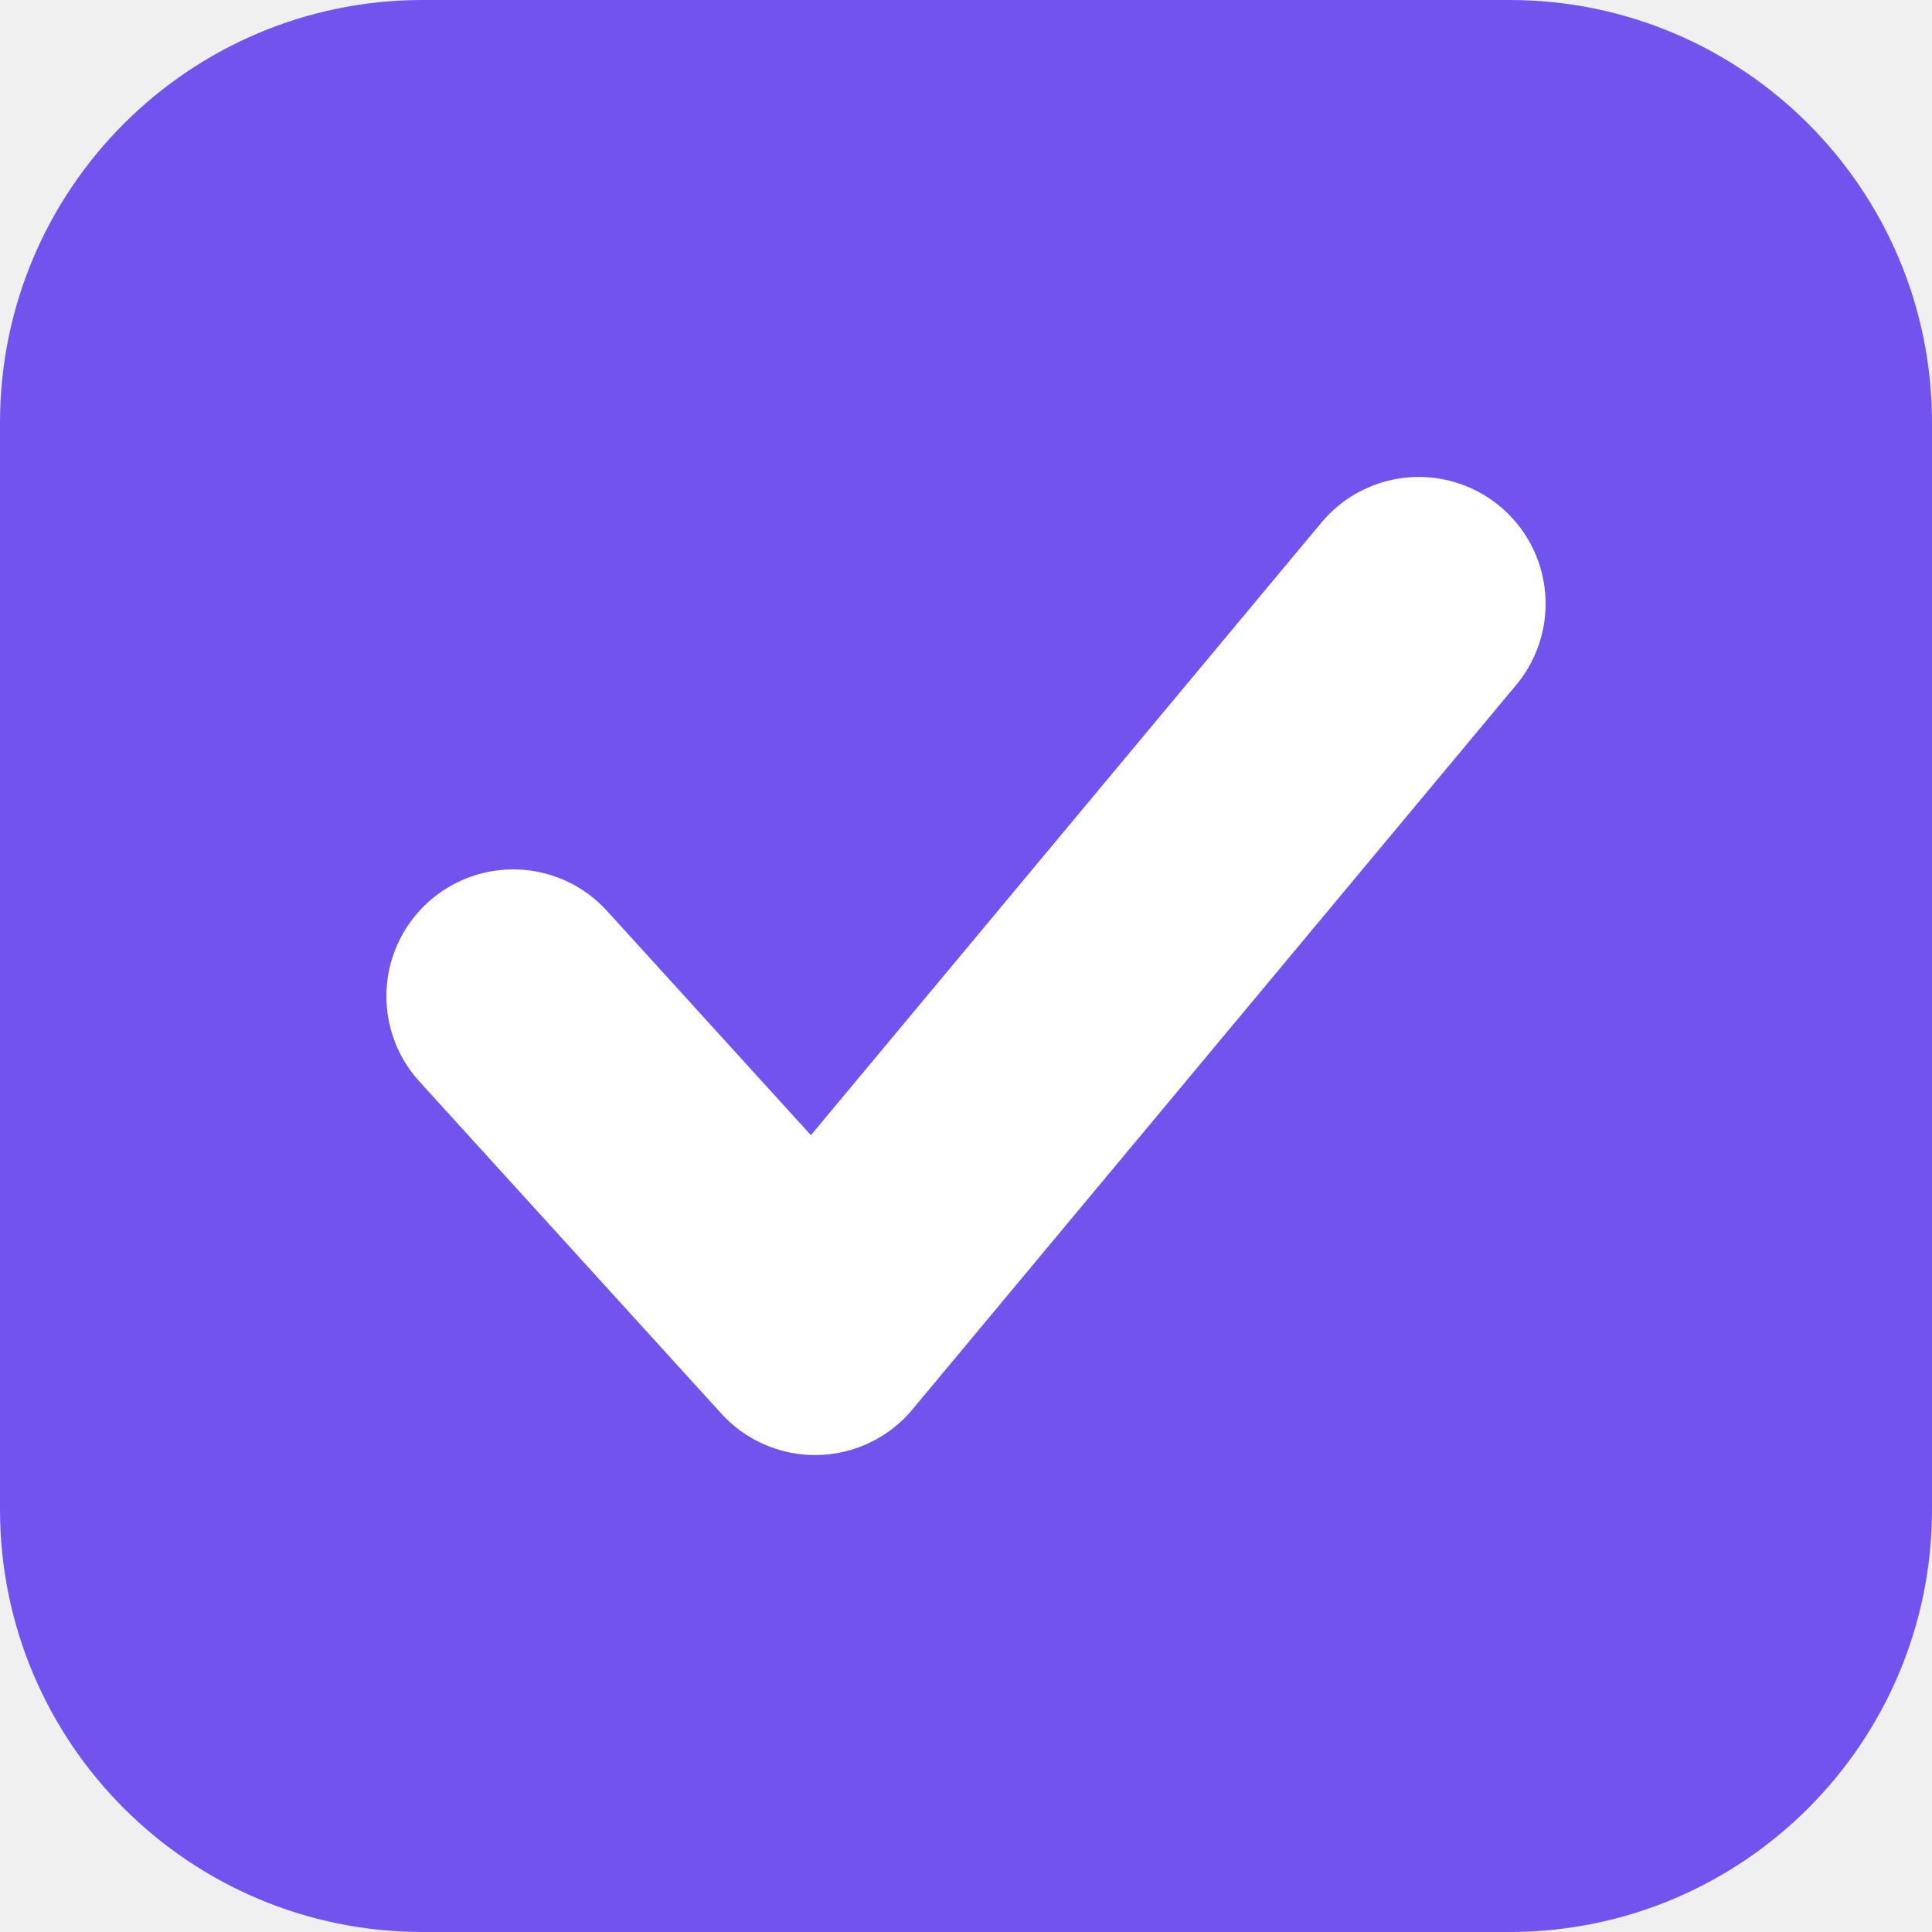
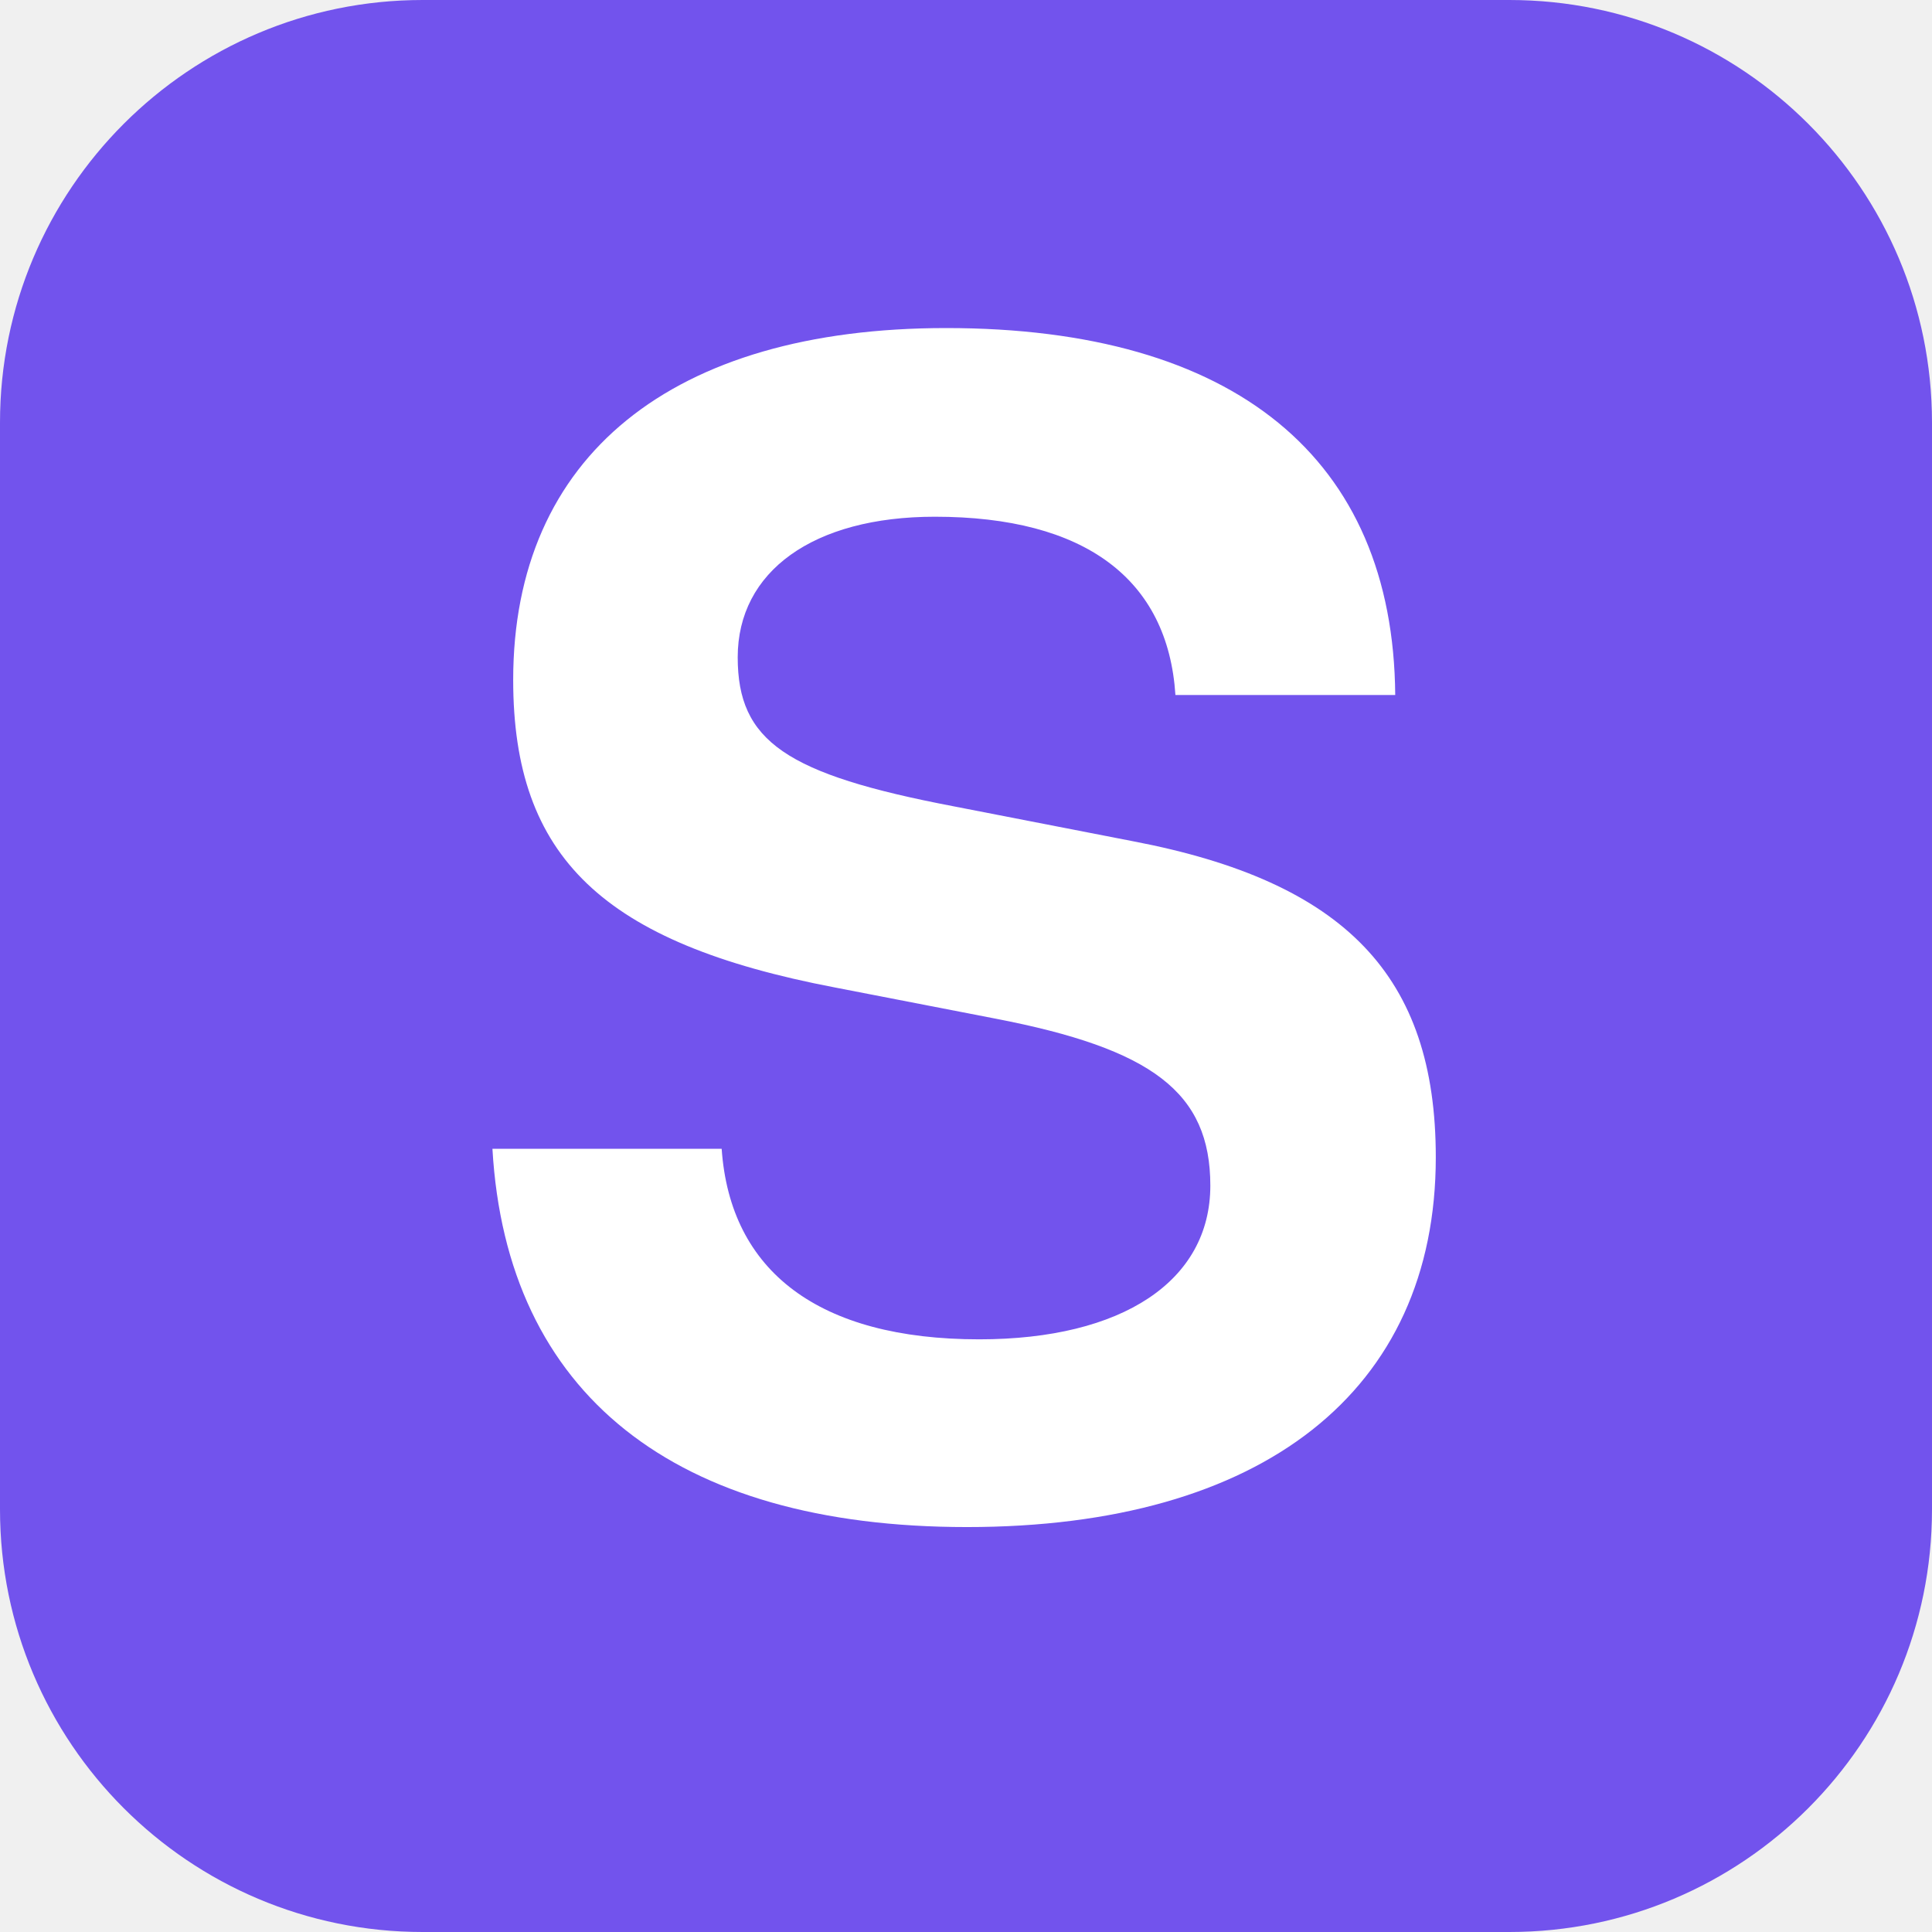
<svg xmlns="http://www.w3.org/2000/svg" viewBox="0 0 32 32" role="img" aria-label="SAV">
  <rect width="32" height="32" rx="7" fill="#7253ed" />
-   <path d="M8.5 16.5 L13.5 22 L23.5 10" fill="none" stroke="#fff" stroke-width="4.2" stroke-linecap="round" stroke-linejoin="round" />
+   <text x="16" y="24.7" text-anchor="middle" font-family="Helvetica, Arial, 'DejaVu Sans', sans-serif" font-size="26" font-weight="700" fill="#fff">S</text>
</svg>
